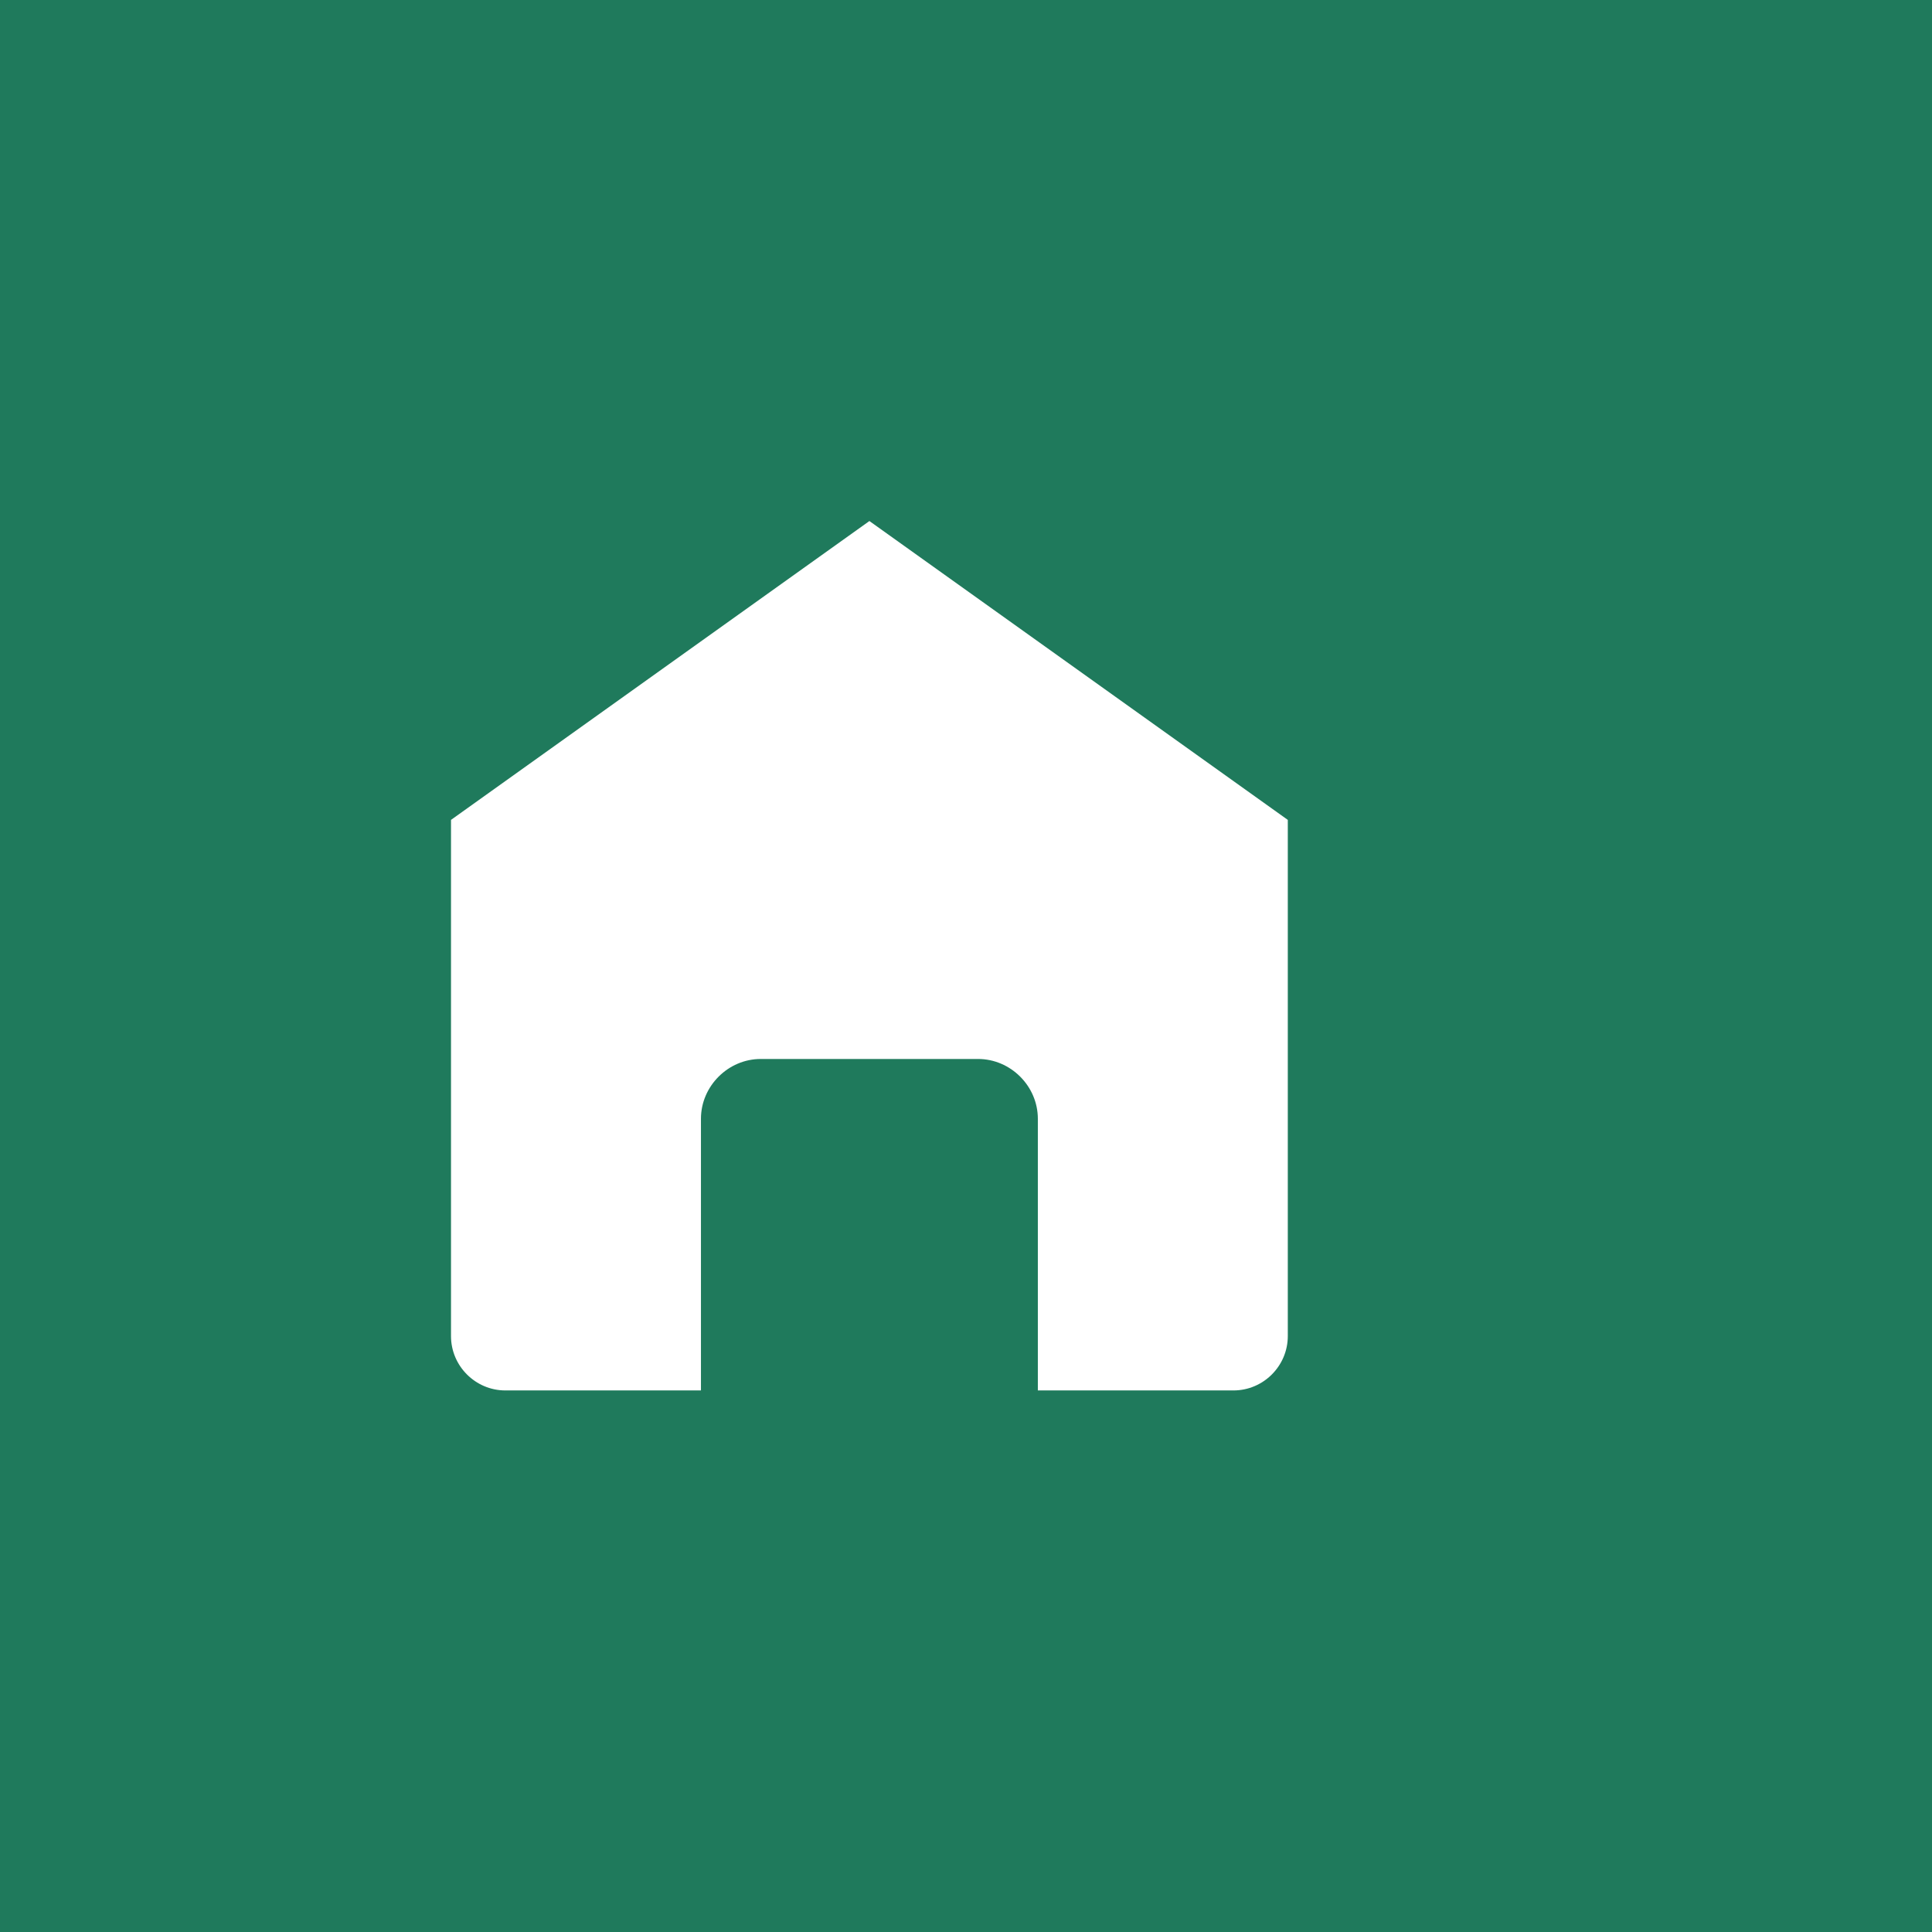
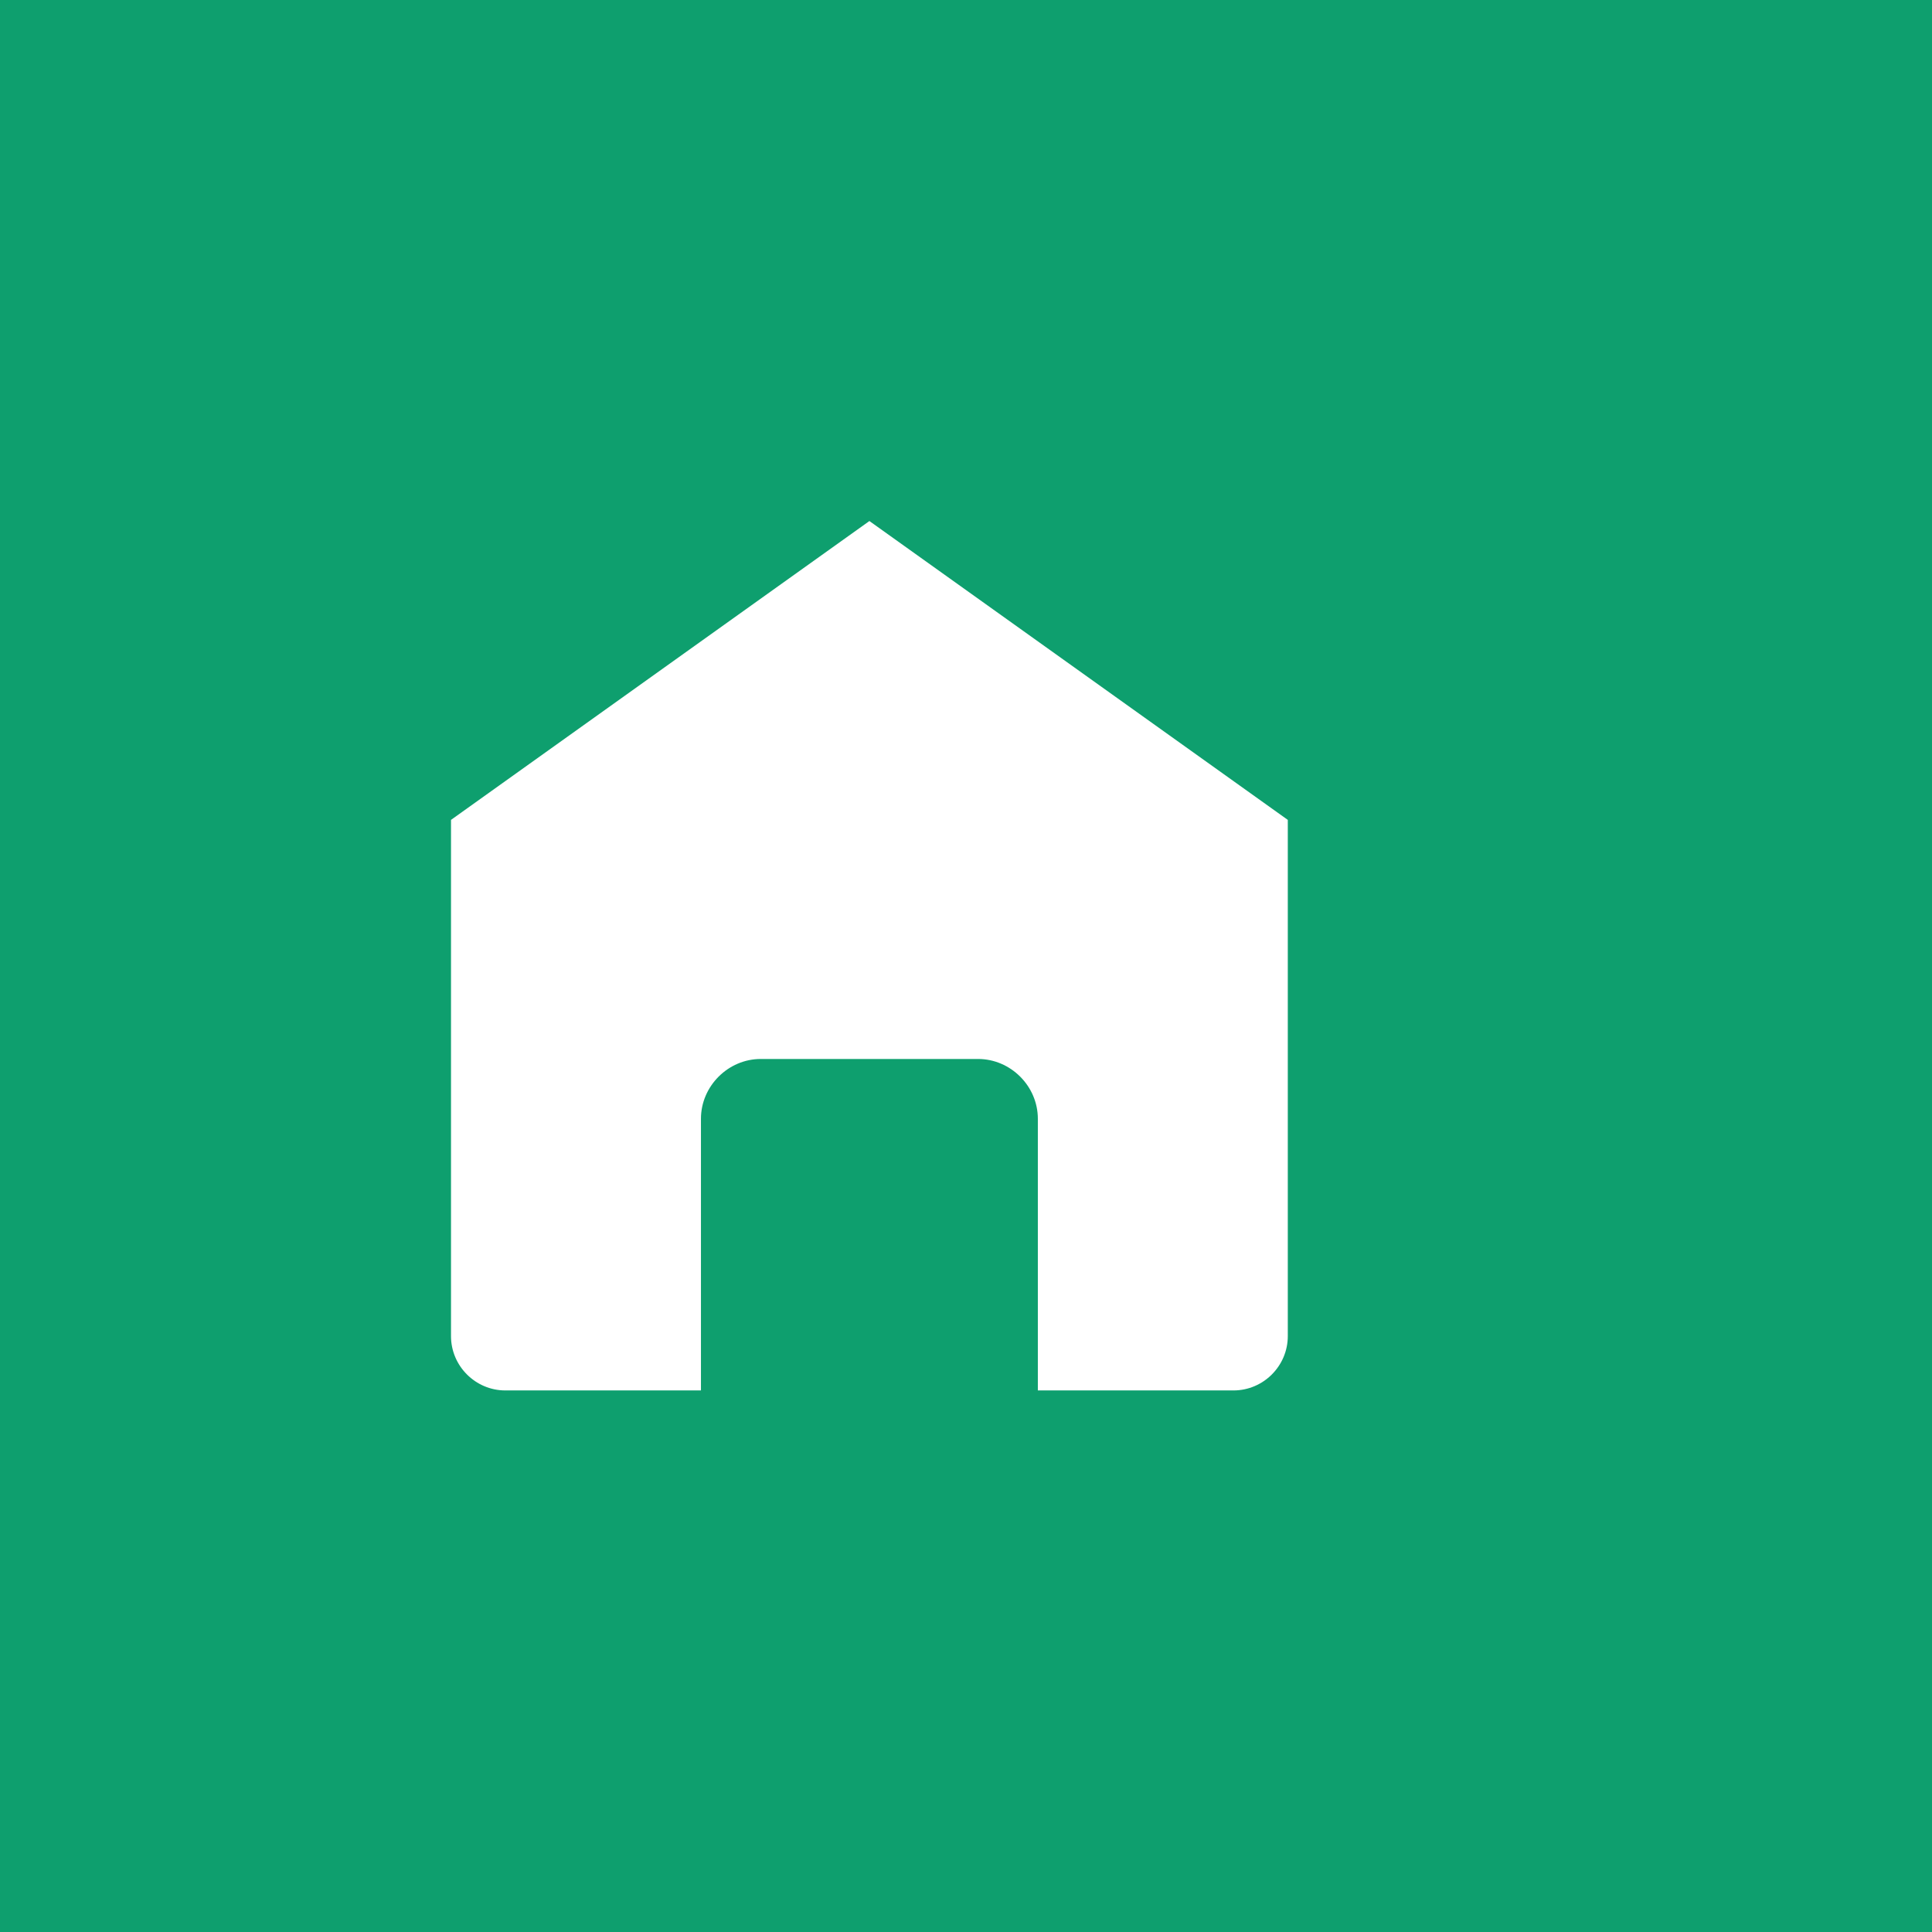
<svg xmlns="http://www.w3.org/2000/svg" viewBox="0 0 512 512">
-   <rect width="512" height="512" fill="#1F7A5C" />
+   <rect width="512" height="512" fill="#0E9F6E" />
  <g transform="translate(0 20) scale(0.72)" transform-origin="256 256">
    <path d="M256 100 L410 210 V400 C410 411 401 420 390 420 H318 V320 C318 308 308 298 296 298 H216 C204 298 194 308 194 320 V420 H122 C111 420 102 411 102 400 V210 Z" fill="#FFFFFF" transform="translate(64 64)" />
  </g>
</svg>
